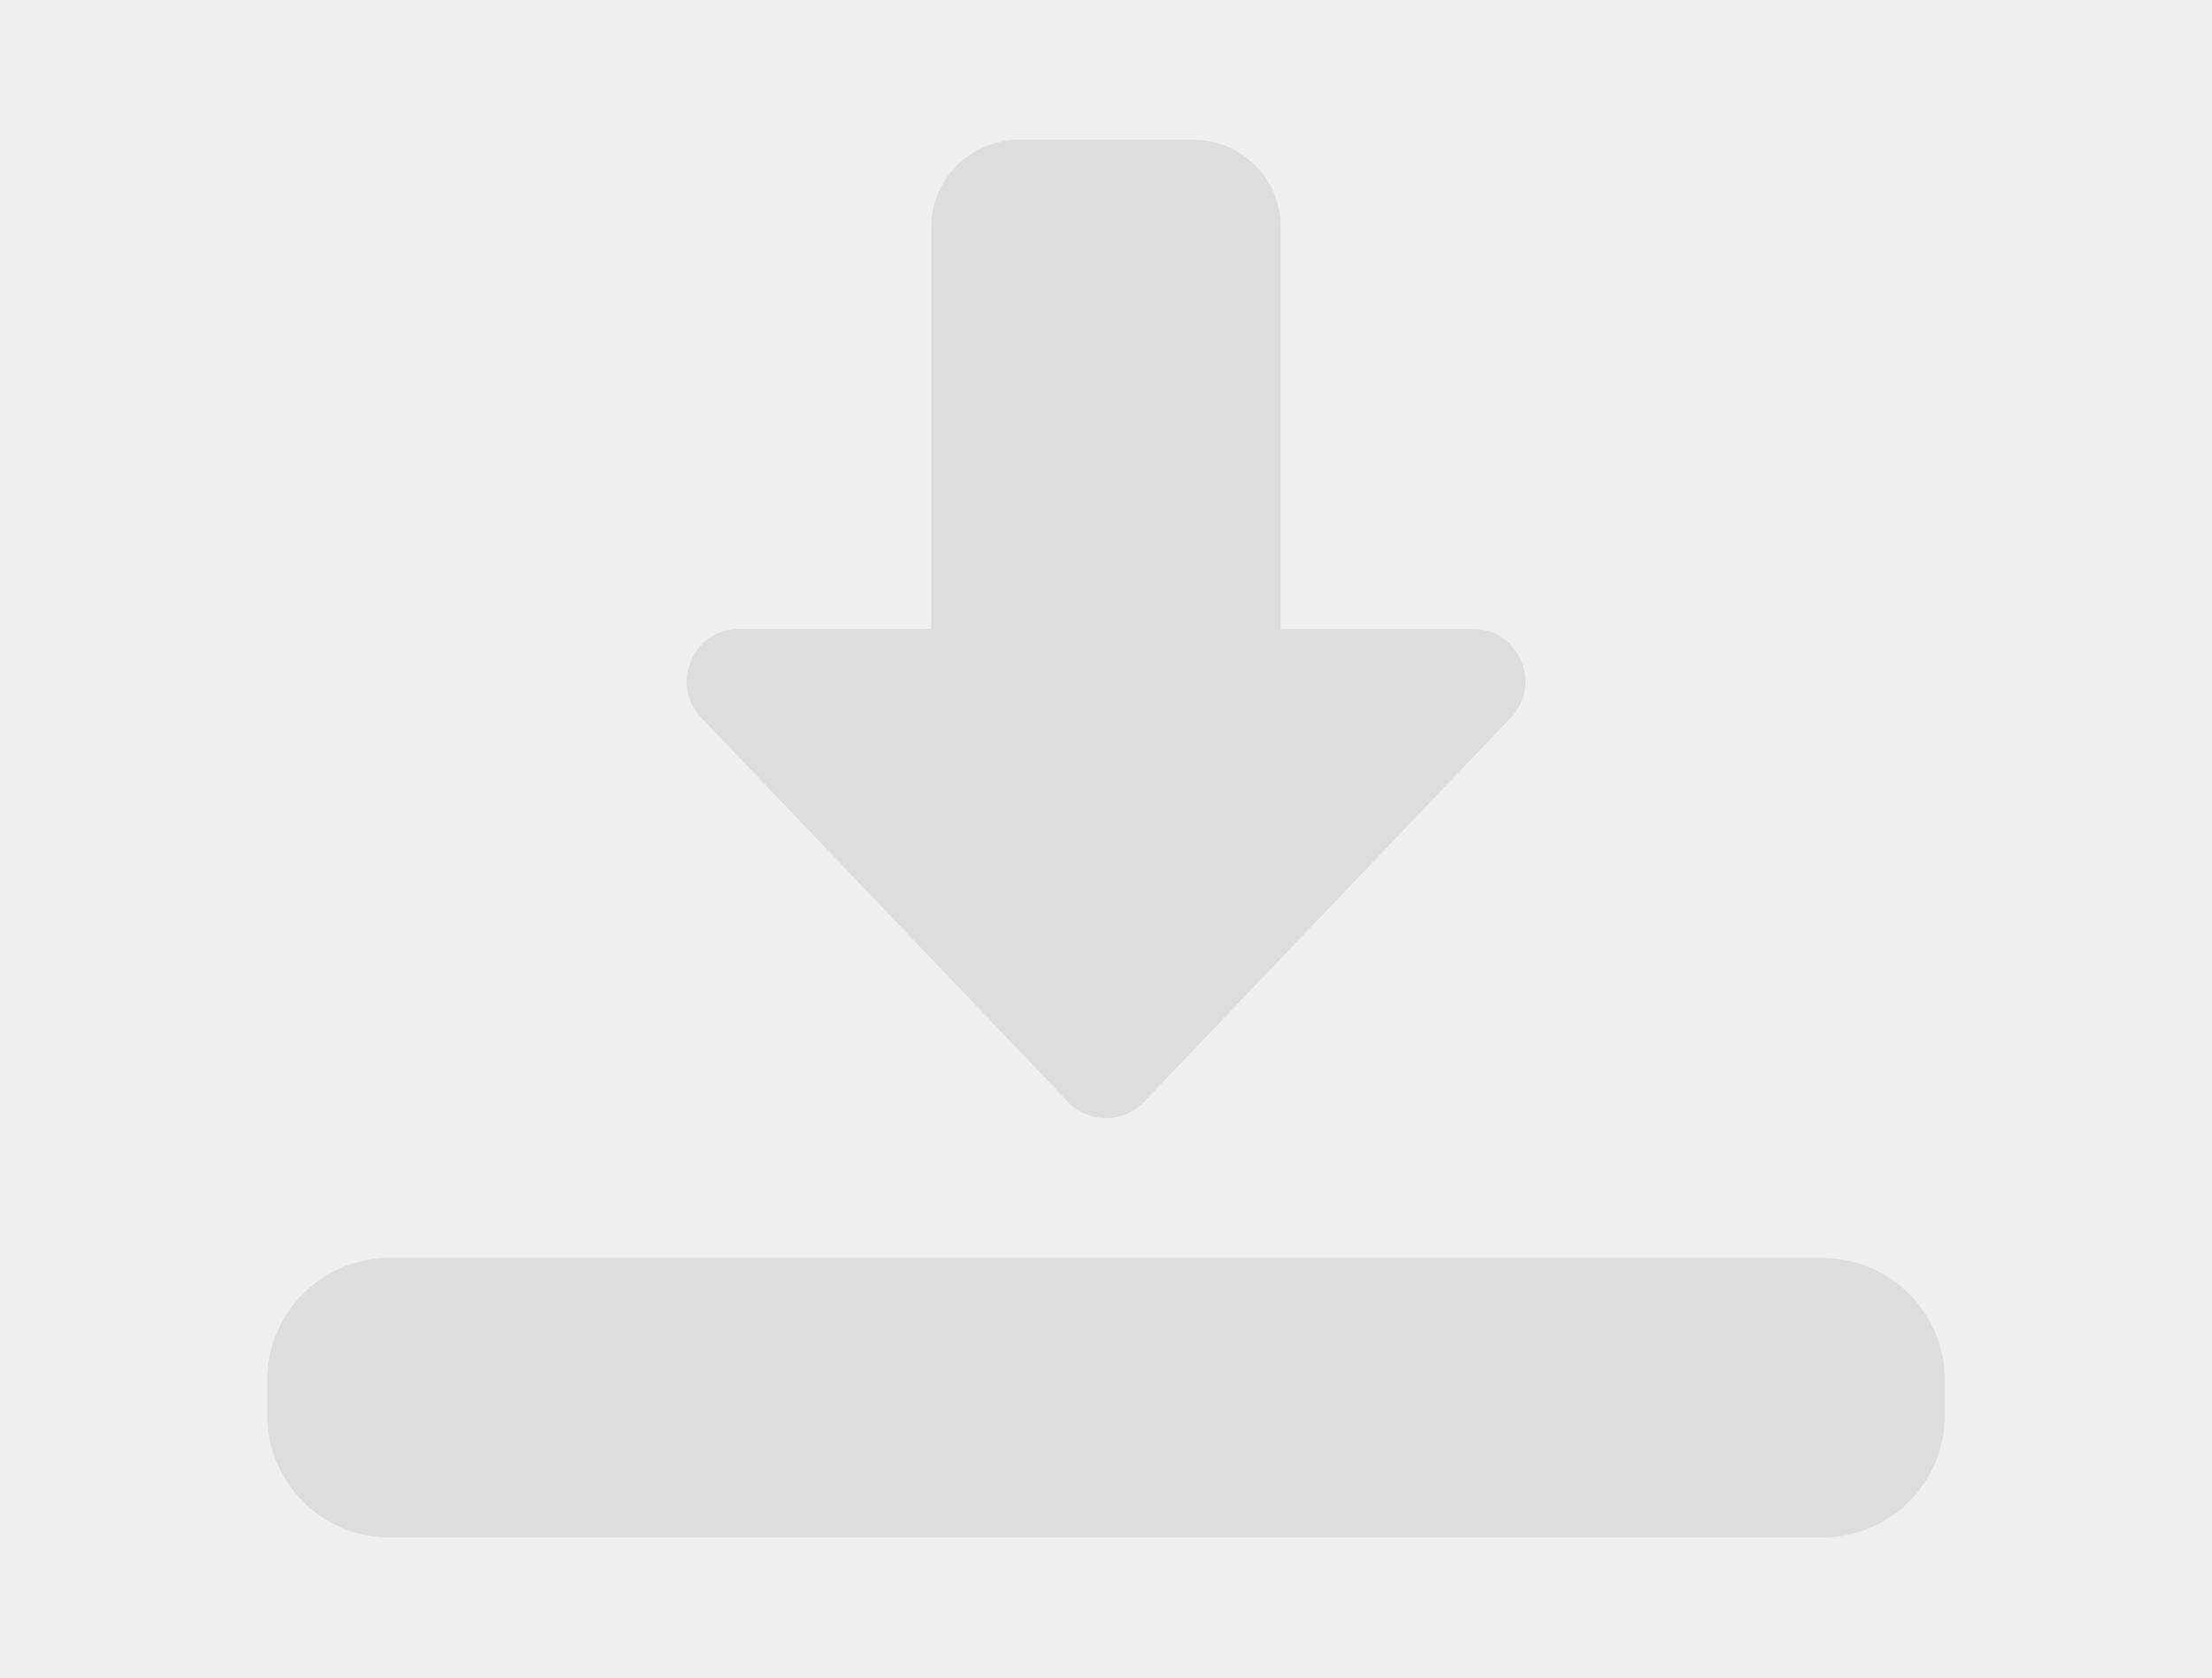
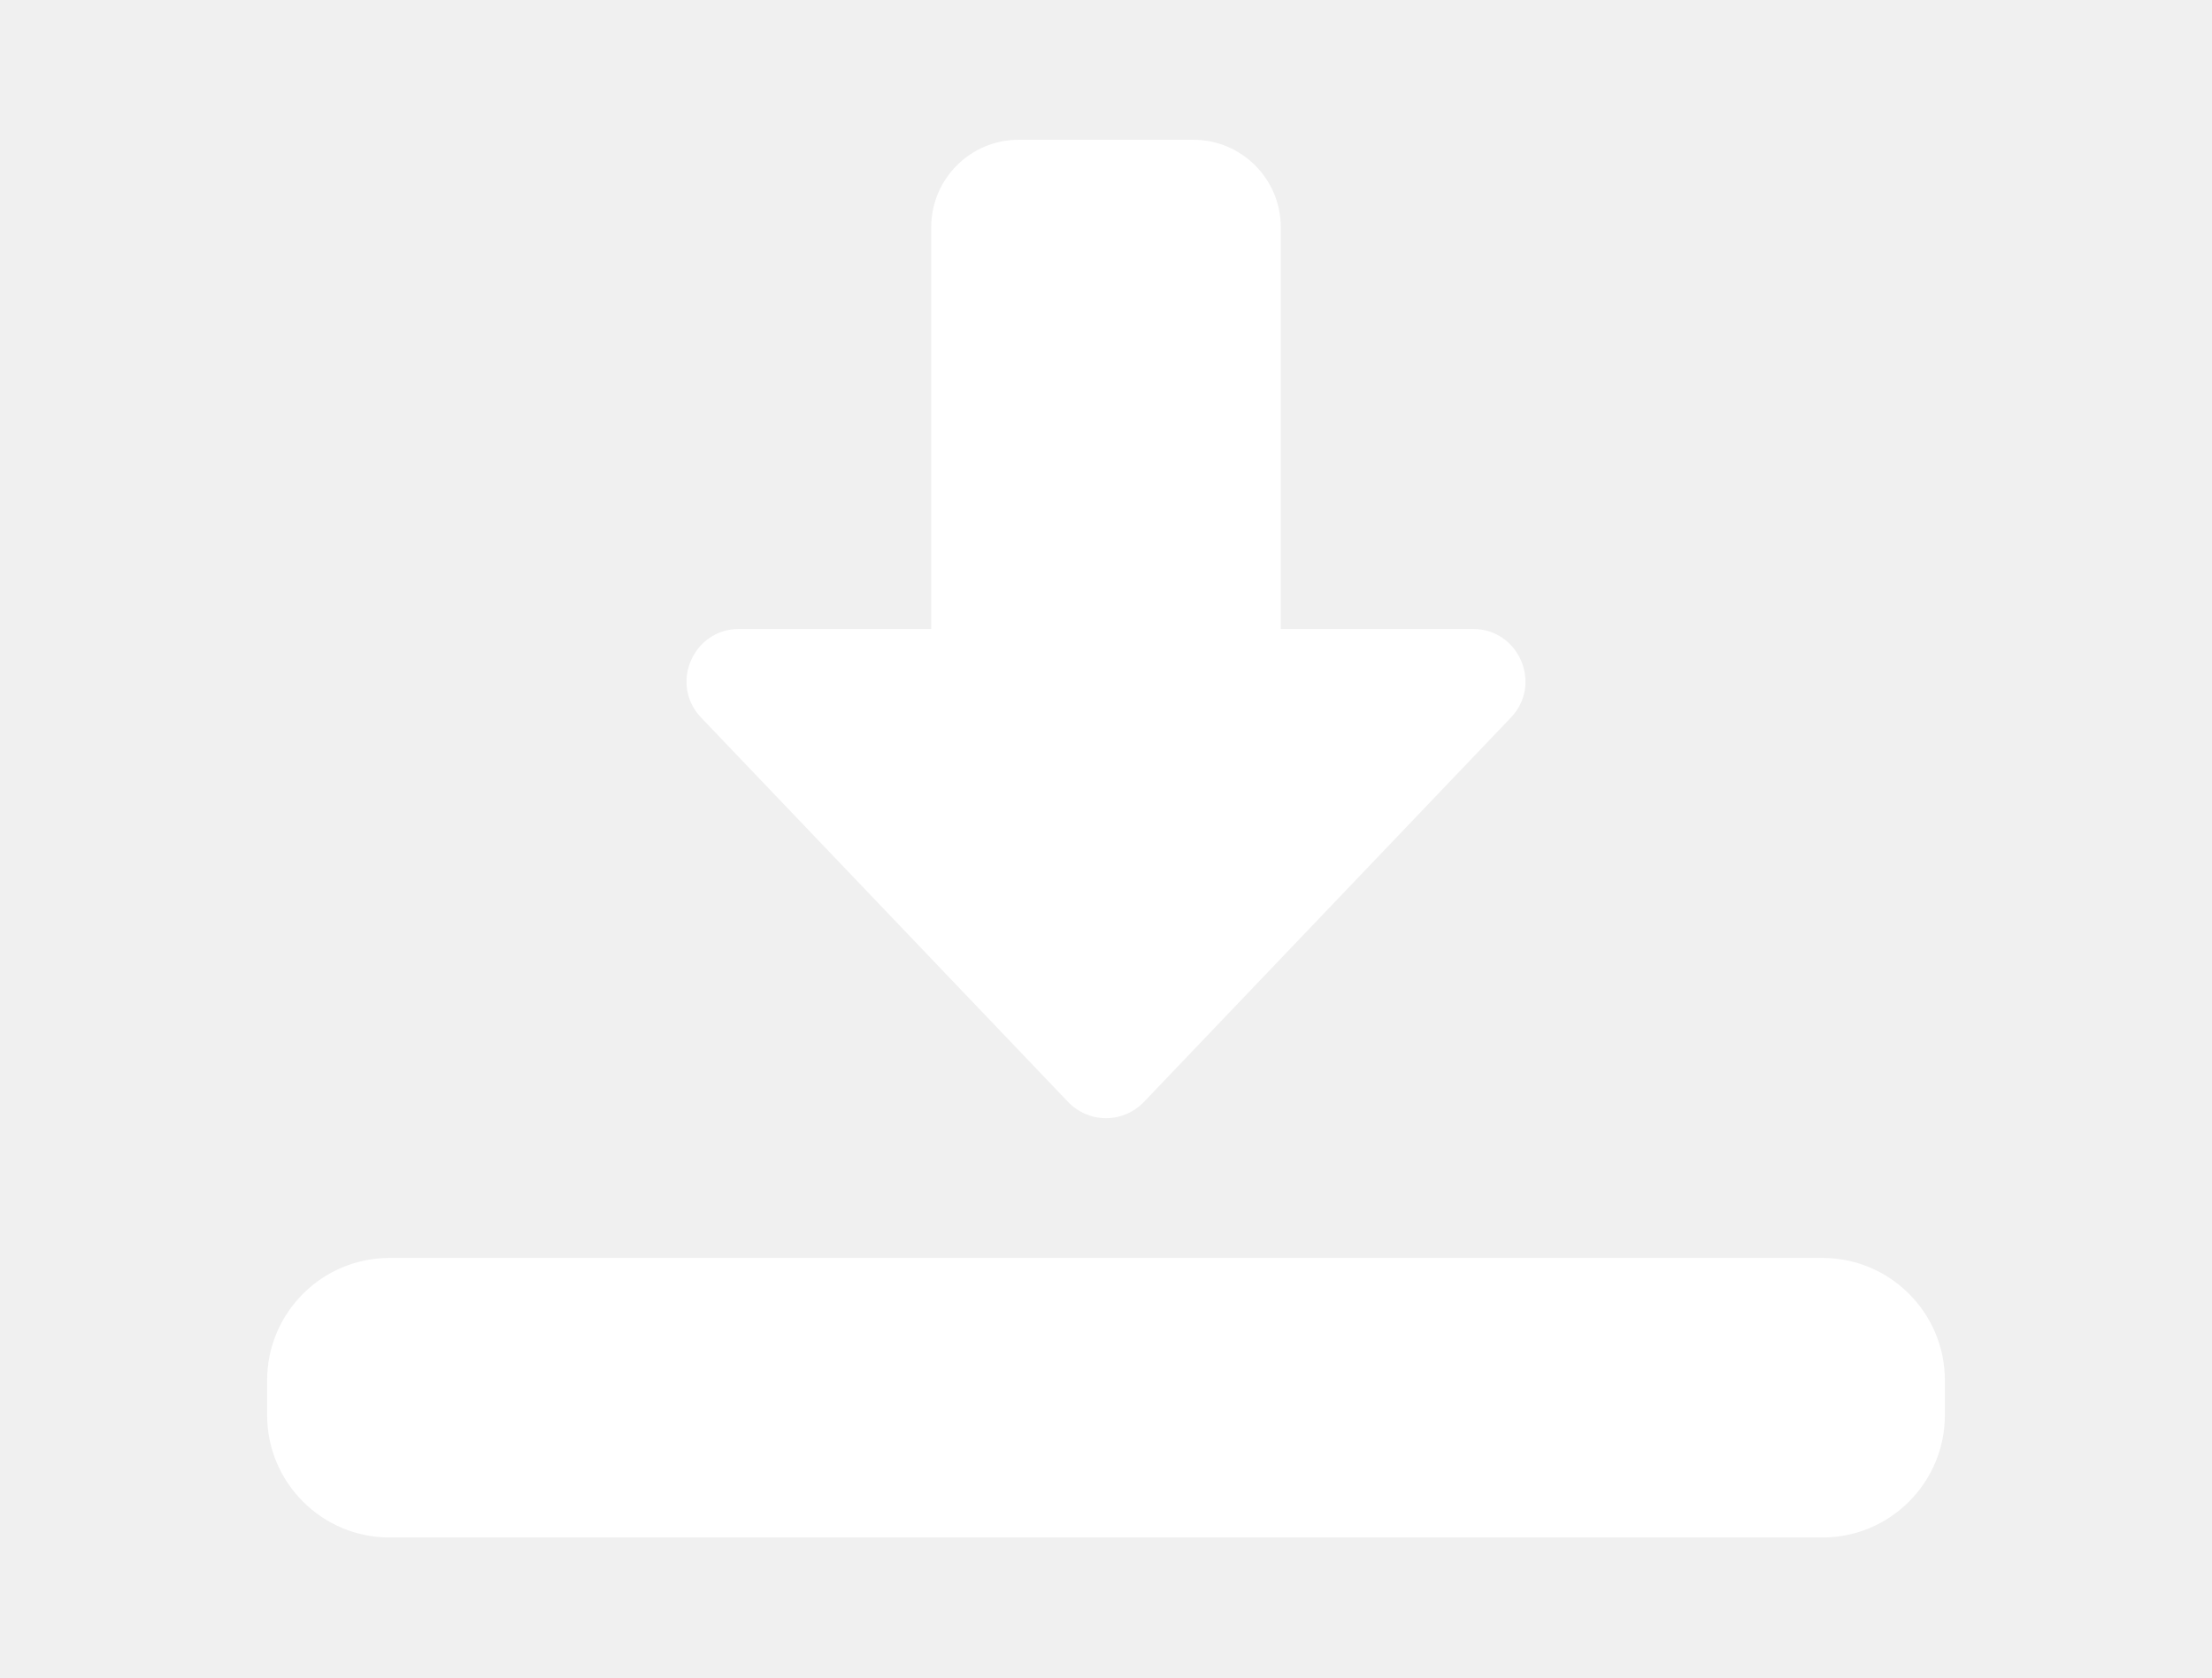
- <svg xmlns="http://www.w3.org/2000/svg" id="bold" viewBox="0 0 24 24" width="15.497" height="11.754" fill="#ddd">
+ <svg xmlns="http://www.w3.org/2000/svg" id="bold" viewBox="0 0 24 24" width="15.497" height="11.754" fill="#fff">
  <path d="m12 16c-.205 0-.401-.084-.542-.232l-5.25-5.5c-.455-.476-.117-1.268.542-1.268h2.75v-5.75c0-.689.561-1.25 1.25-1.25h2.5c.689 0 1.25.561 1.25 1.25v5.75h2.75c.659 0 .997.792.542 1.268l-5.25 5.5c-.141.148-.337.232-.542.232z" />
  <path d="m22.25 22h-20.5c-.965 0-1.75-.785-1.75-1.75v-.5c0-.965.785-1.75 1.75-1.75h20.5c.965 0 1.75.785 1.75 1.75v.5c0 .965-.785 1.75-1.75 1.75z" />
</svg>
